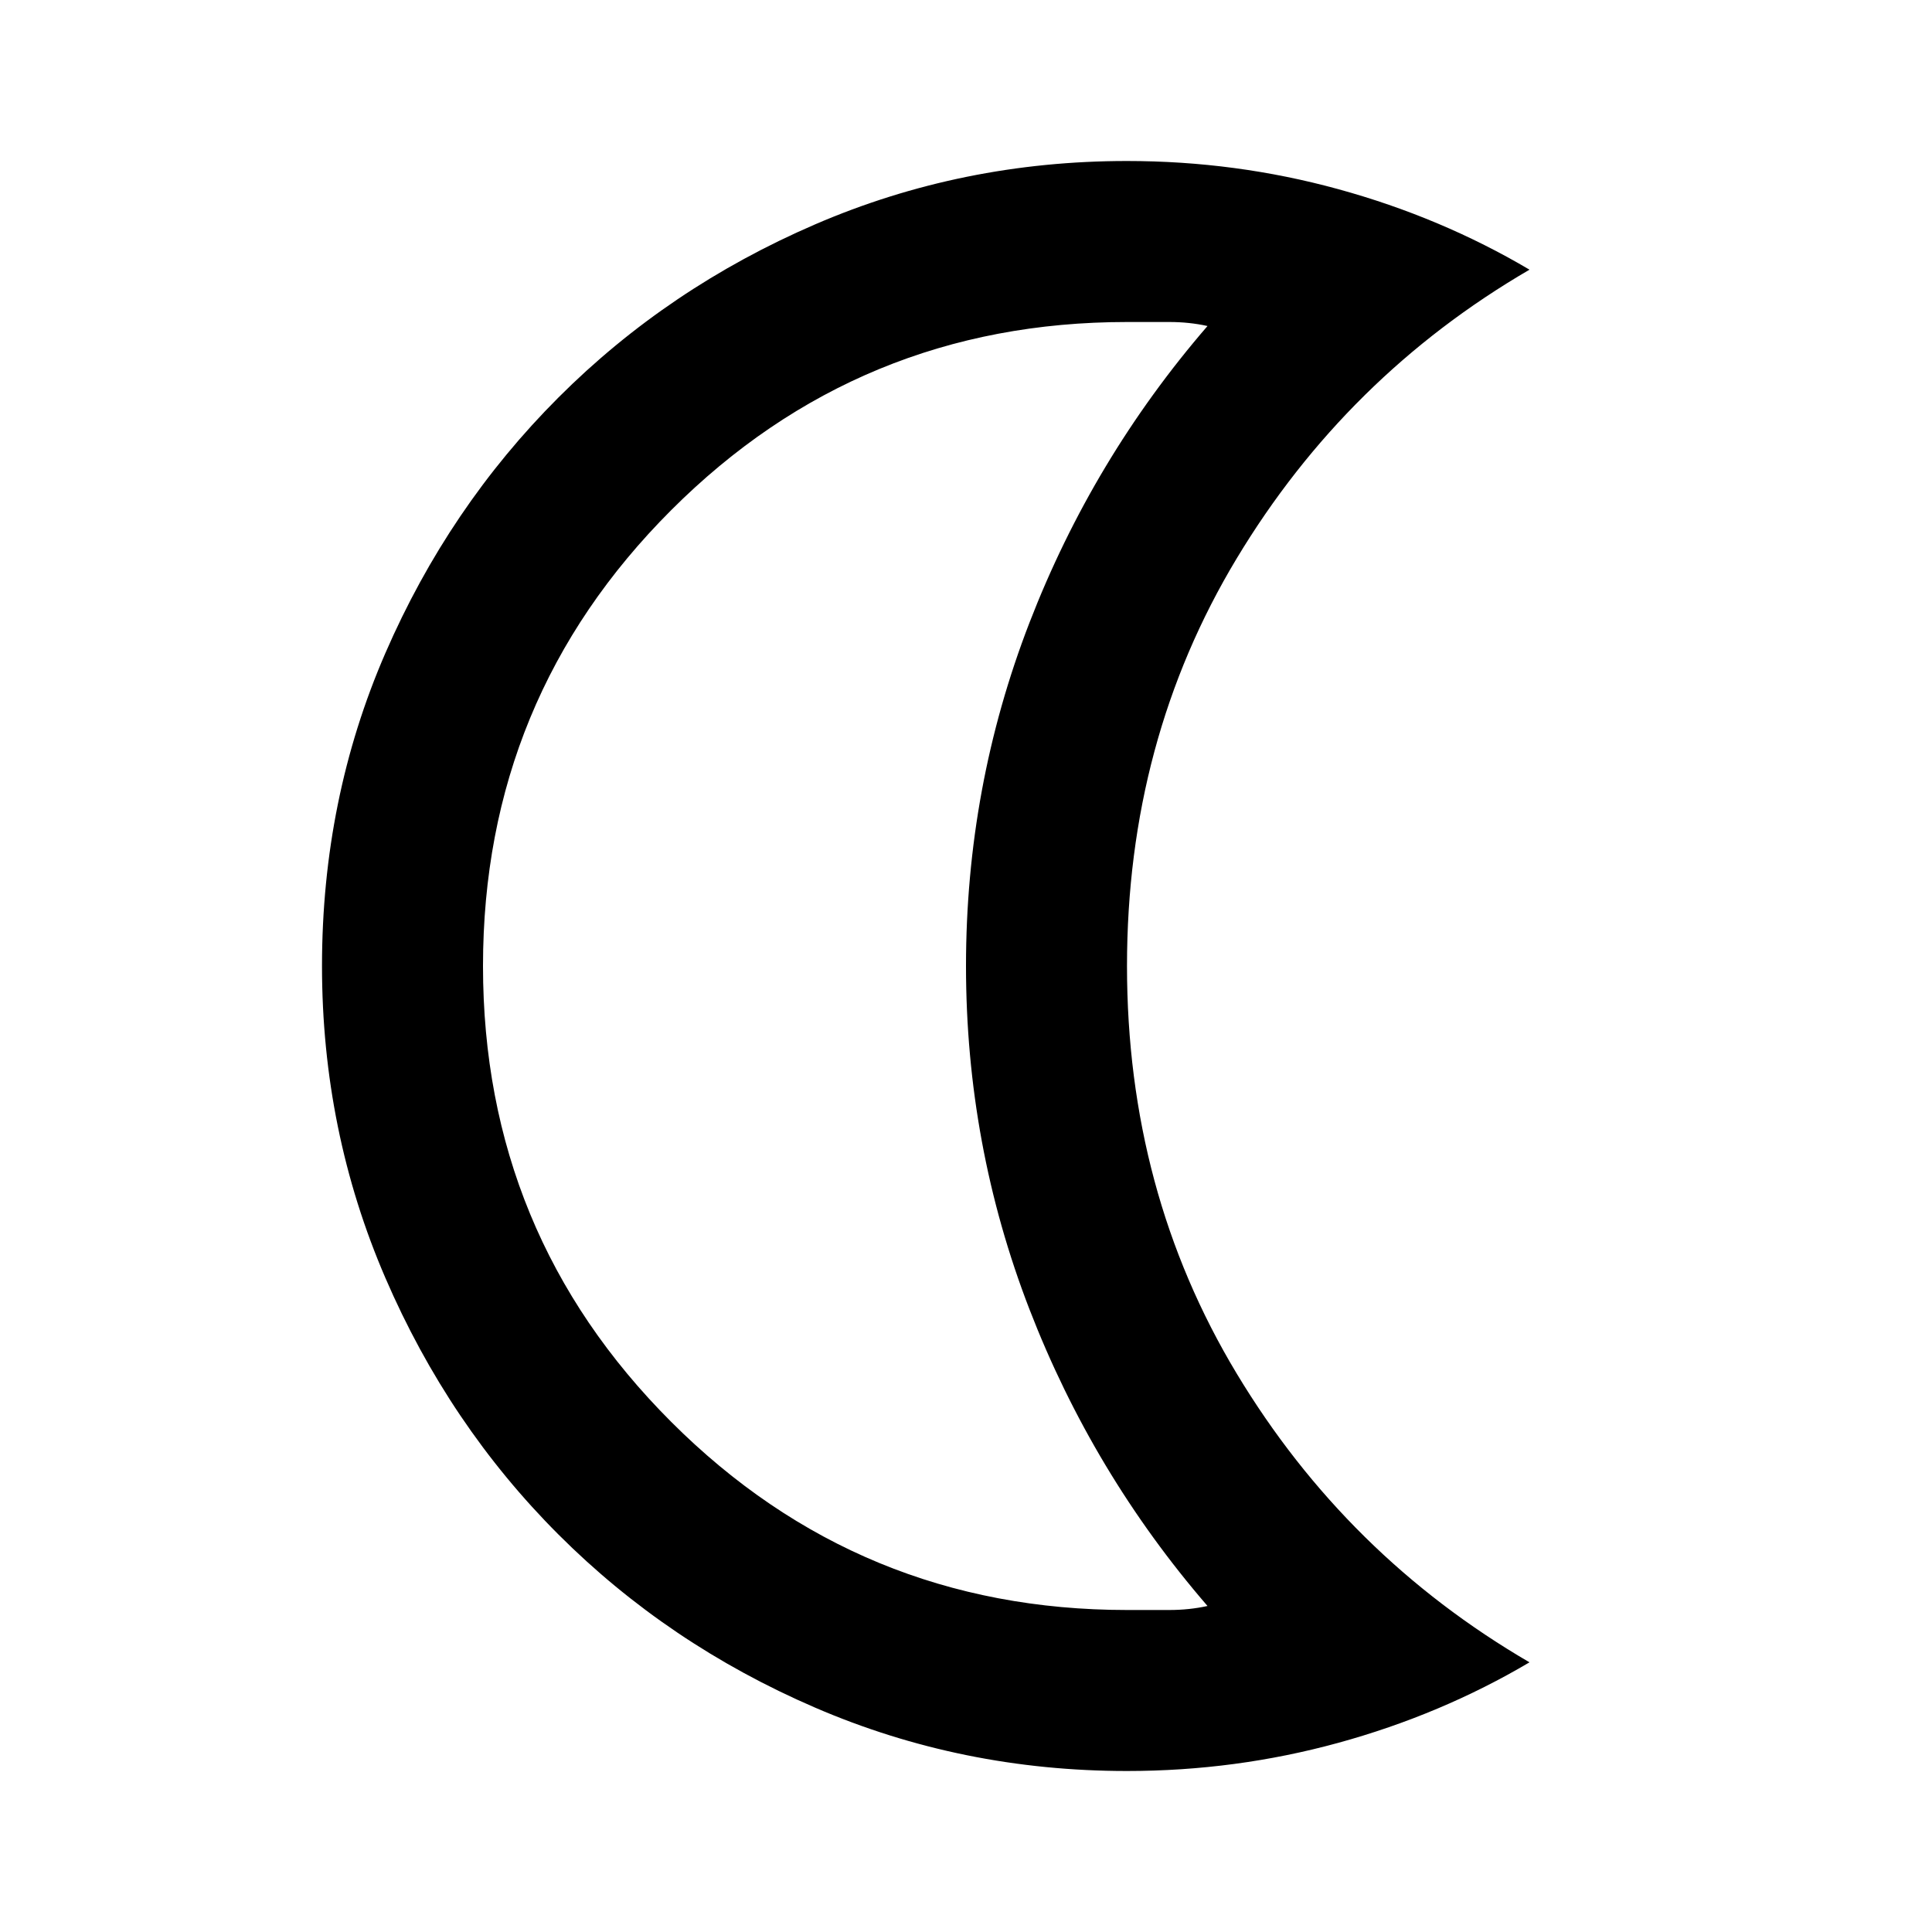
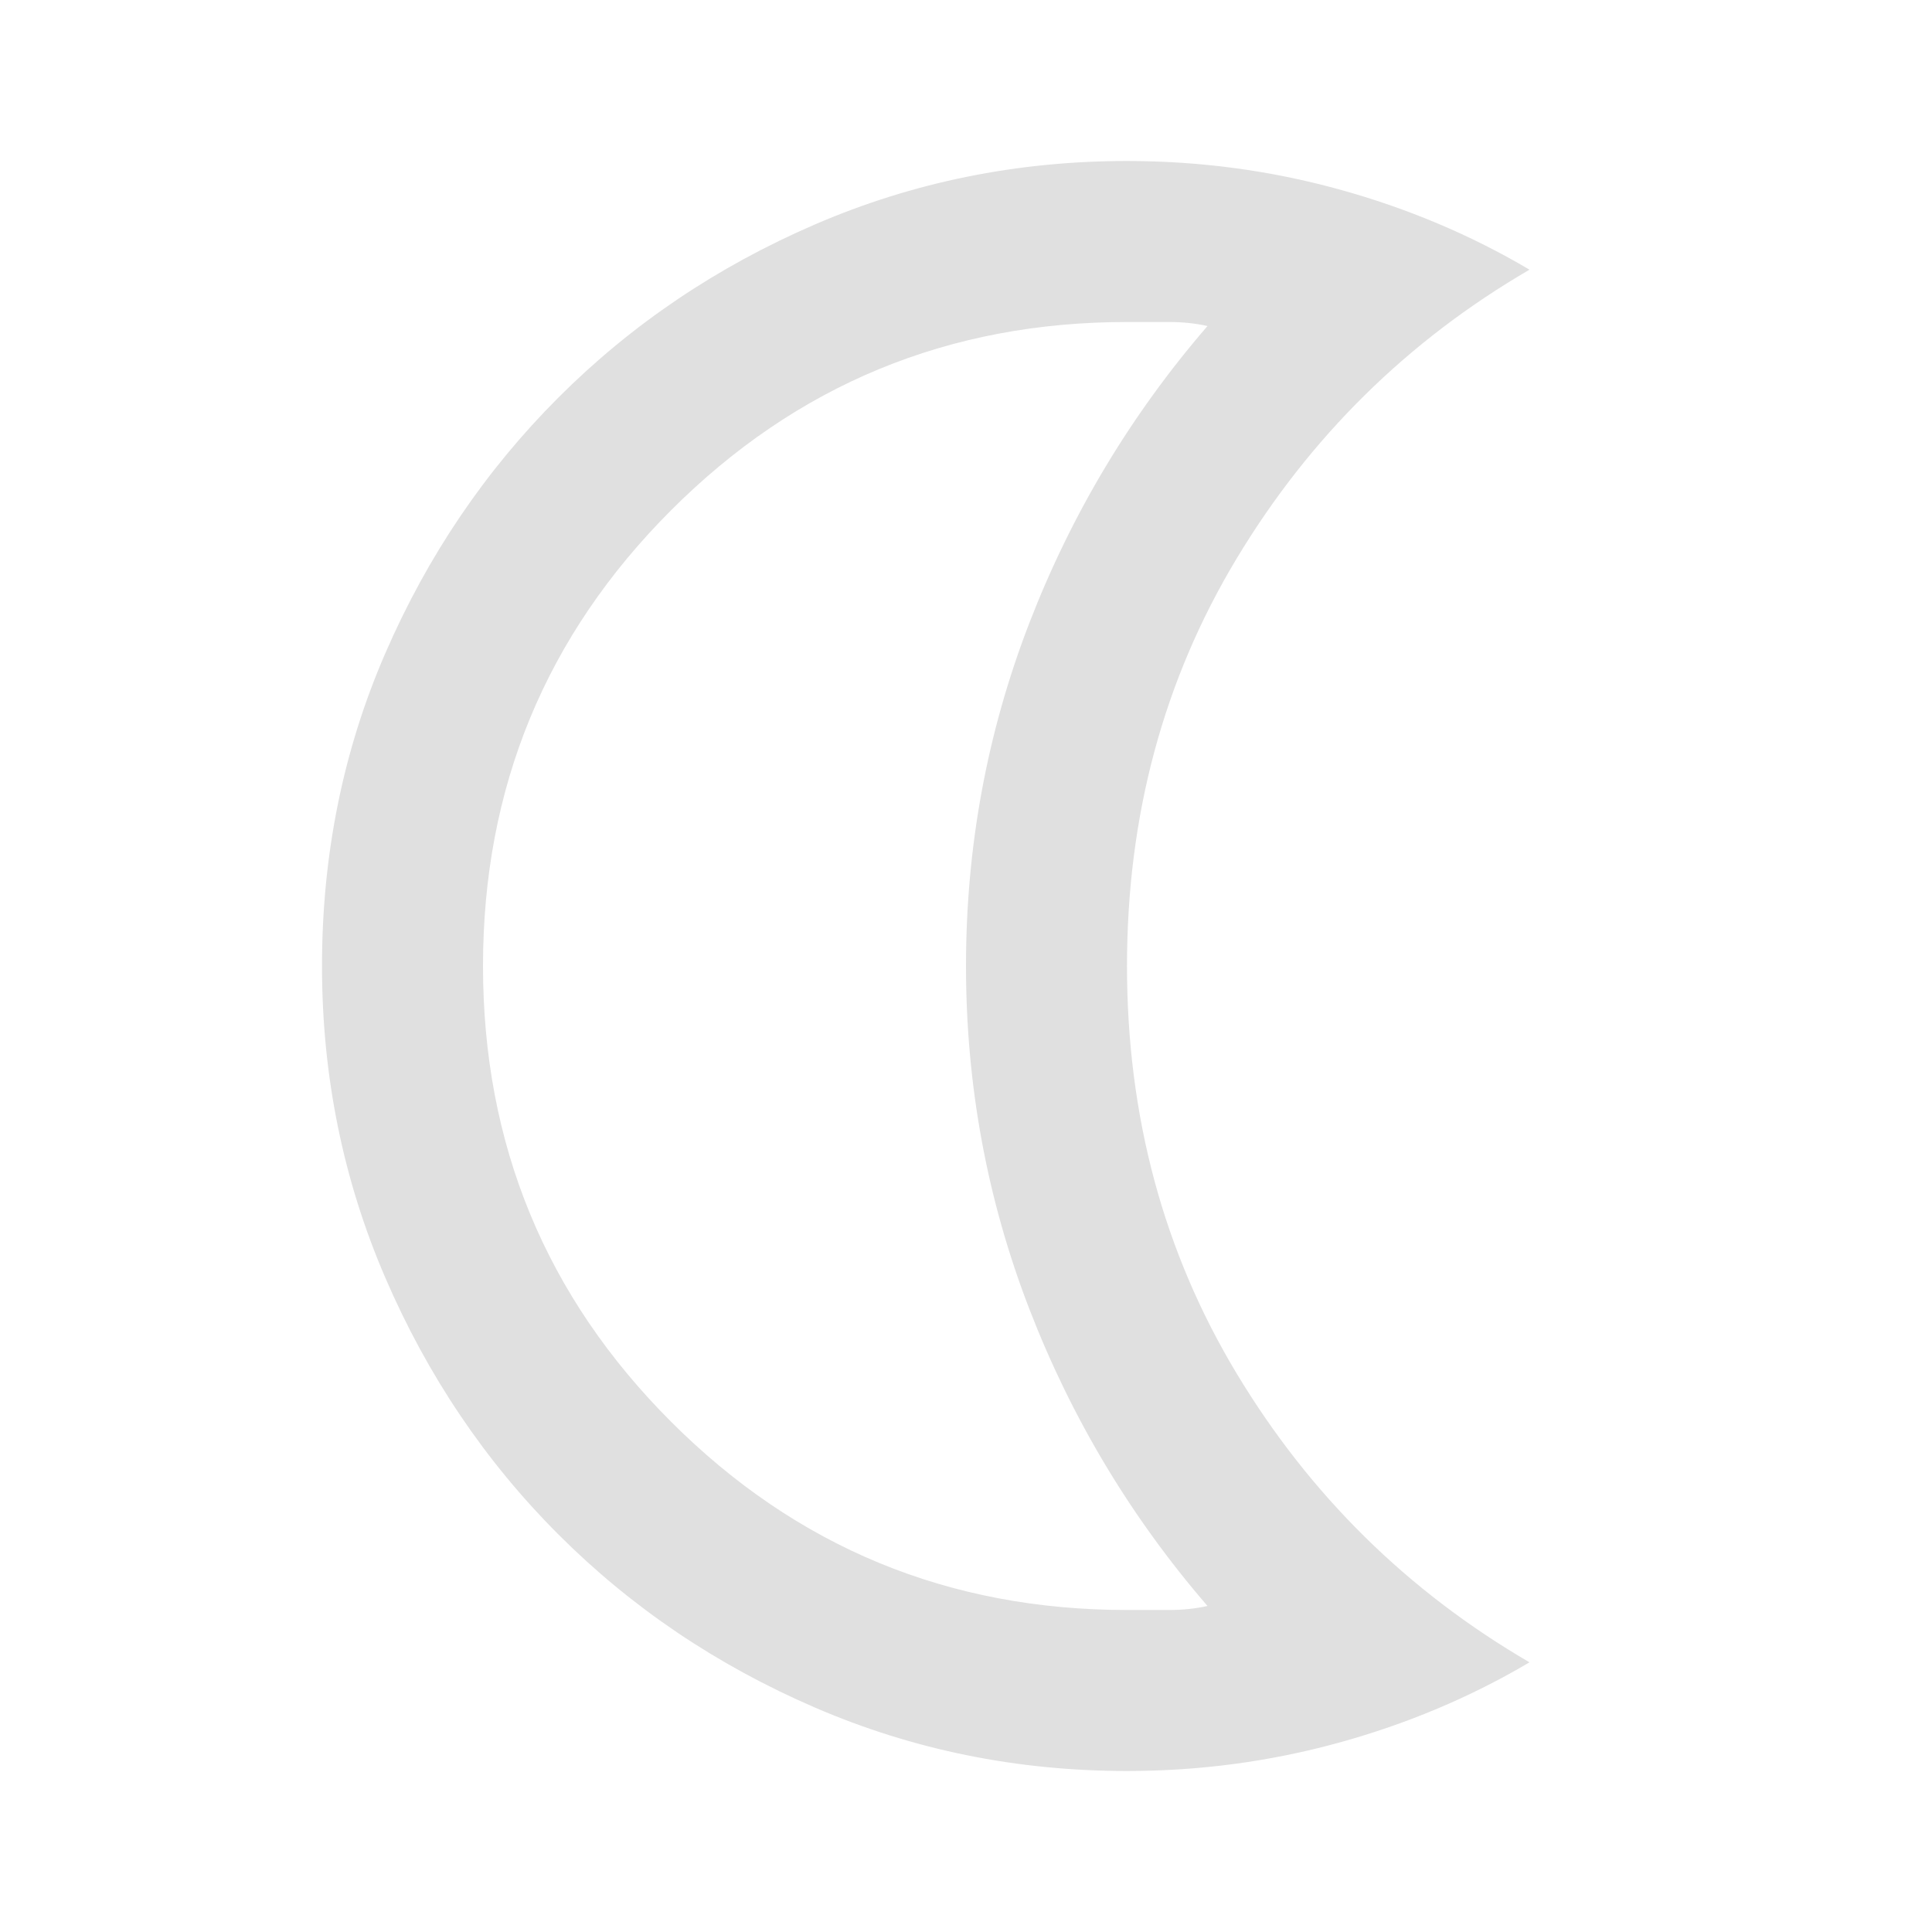
<svg xmlns="http://www.w3.org/2000/svg" height="24" viewBox="0 -960 960 960" width="24">
-   <path d="M560-80q-82 0-155-31.5t-127.5-86Q223-252 191.5-325T160-480q0-83 31.5-155.5t86-127Q332-817 405-848.5T560-880q54 0 105 14t95 40q-91 53-145.5 143.5T560-480q0 112 54.5 202.5T760-134q-44 26-95 40T560-80Zm0-80h21q10 0 19-2-57-66-88.5-147.5T480-480q0-89 31.5-170.5T600-798q-9-2-19-2h-21q-133 0-226.5 93.5T240-480q0 133 93.5 226.5T560-160Zm-80-320Z" />
+   <path d="M560-80q-82 0-155-31.5t-127.5-86Q223-252 191.5-325T160-480q0-83 31.5-155.5t86-127Q332-817 405-848.5T560-880q54 0 105 14t95 40q-91 53-145.5 143.5T560-480q0 112 54.5 202.5T760-134q-44 26-95 40T560-80Zm0-80h21q10 0 19-2-57-66-88.5-147.5T480-480q0-89 31.5-170.5T600-798q-9-2-19-2h-21q-133 0-226.5 93.5T240-480q0 133 93.5 226.5T560-160Zm-80-320Z" fill="#E0E0E0" />
</svg>
